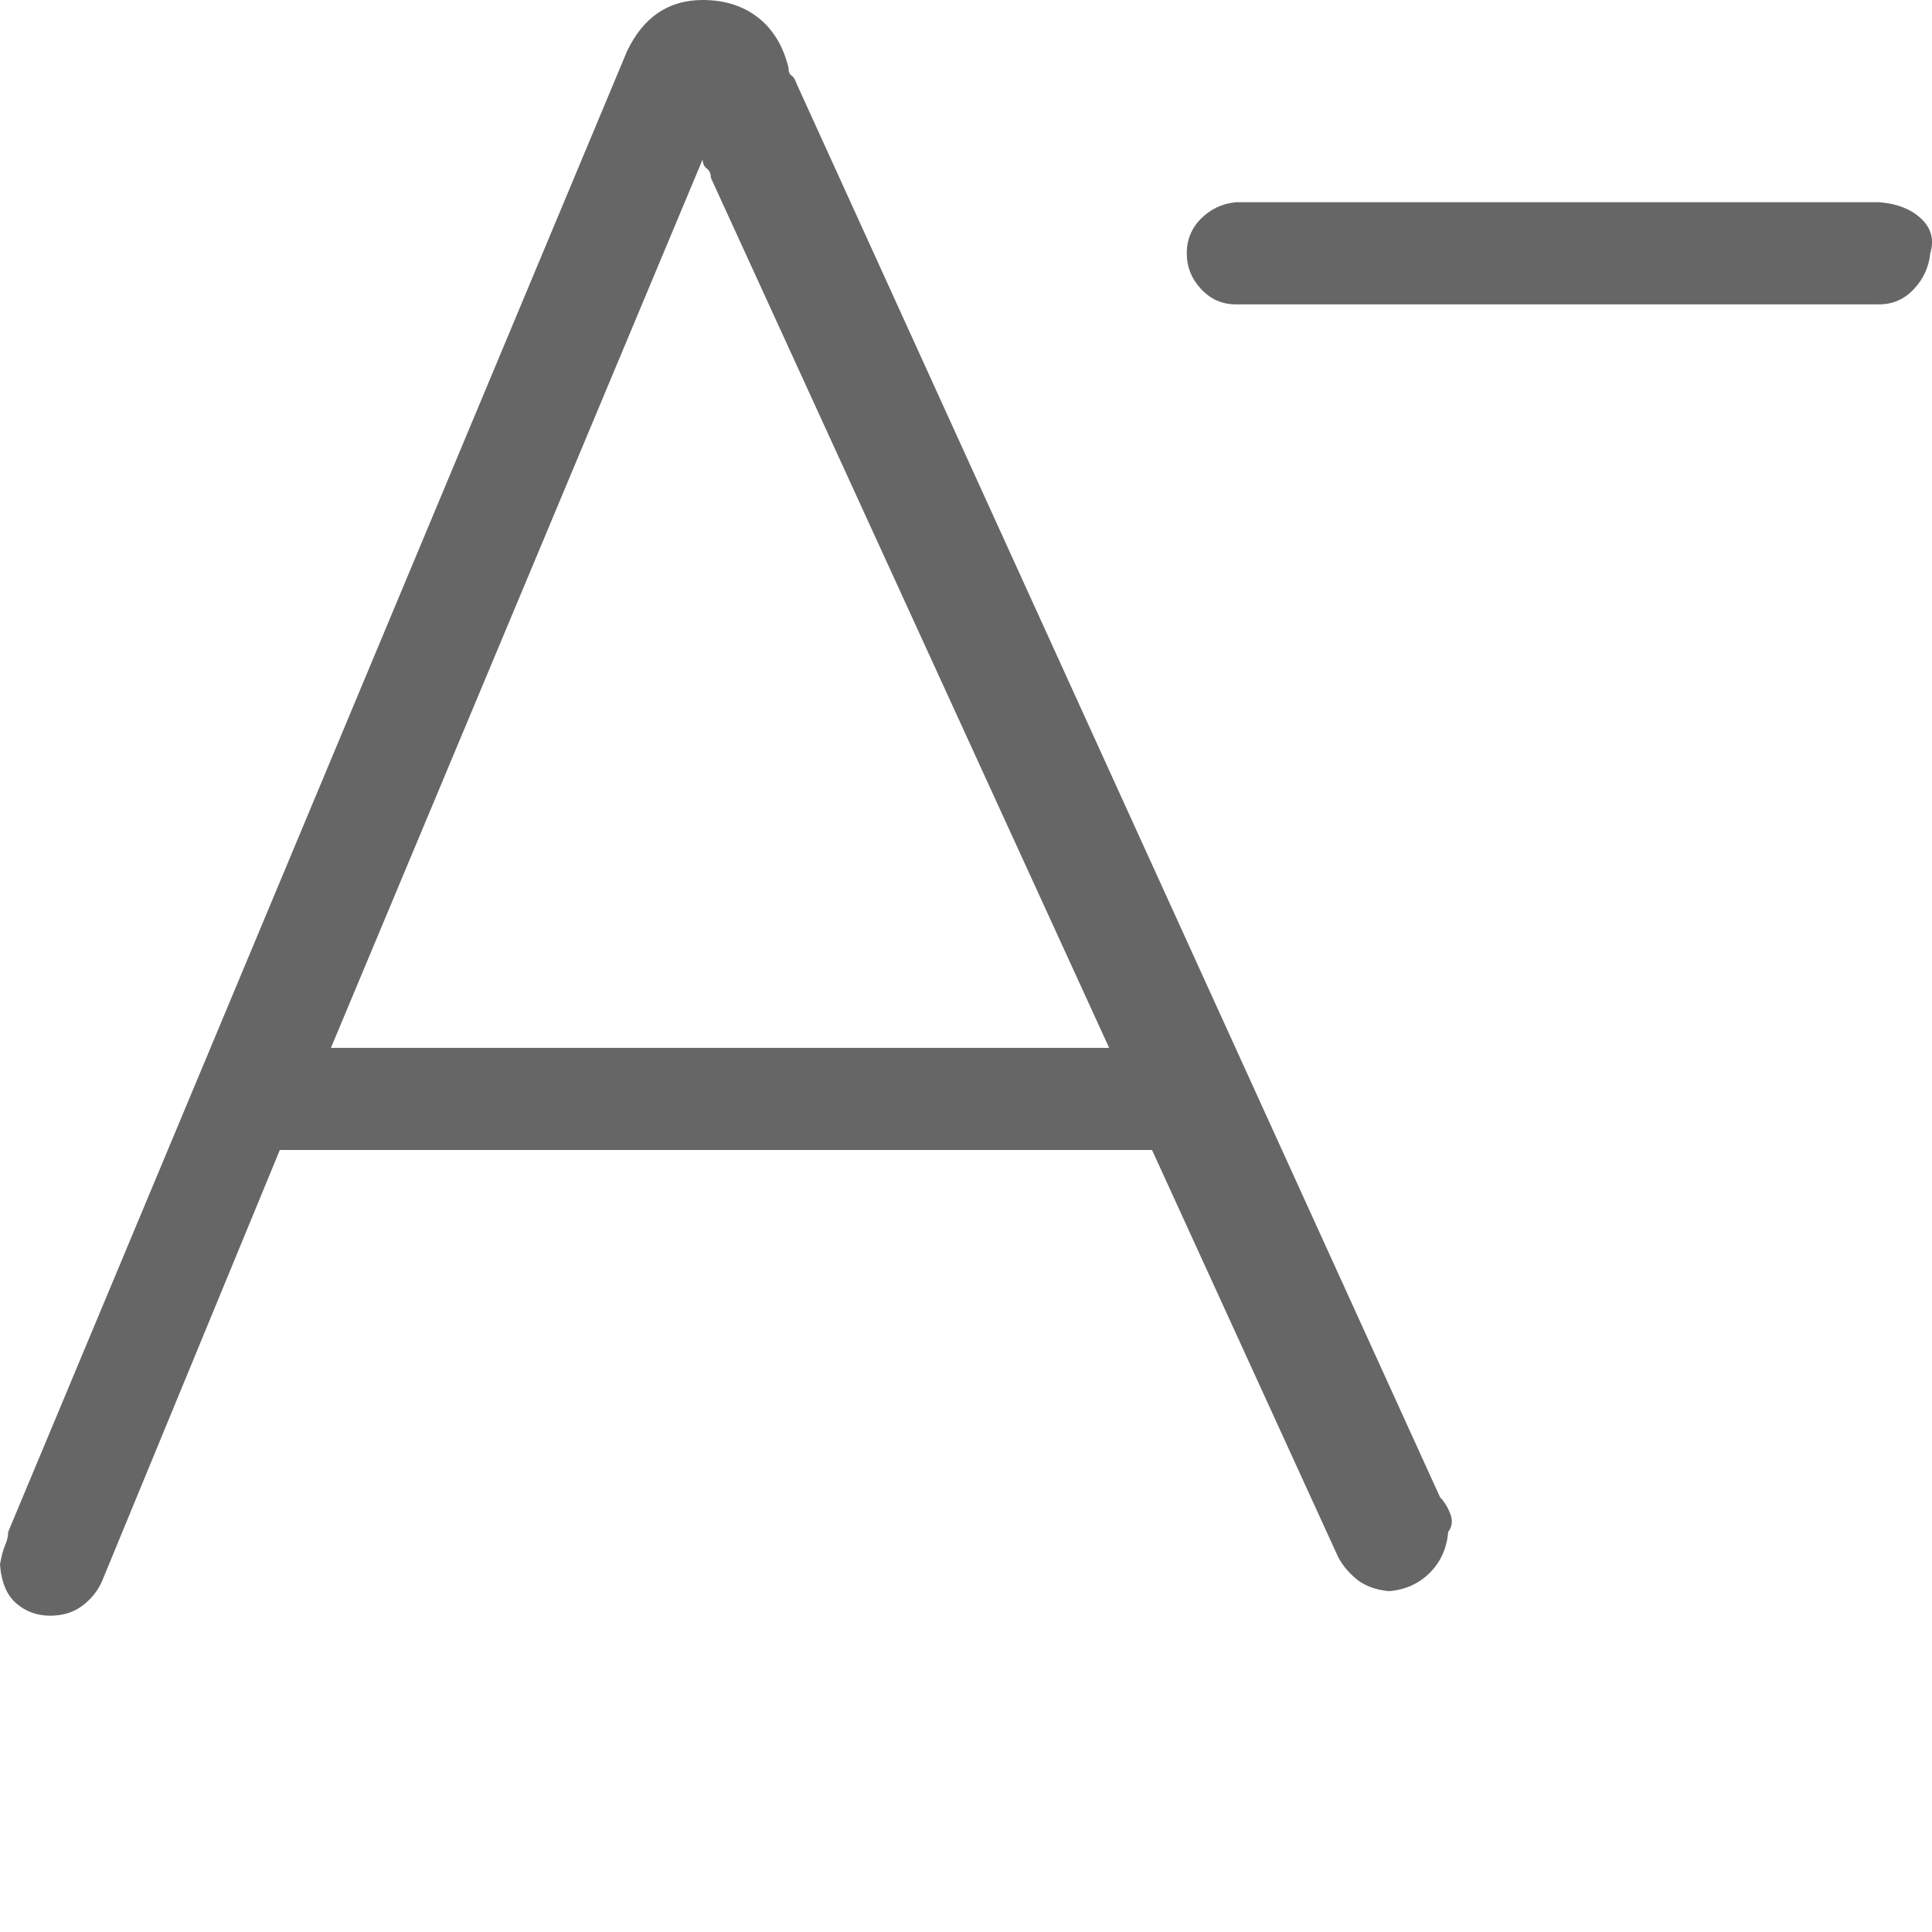
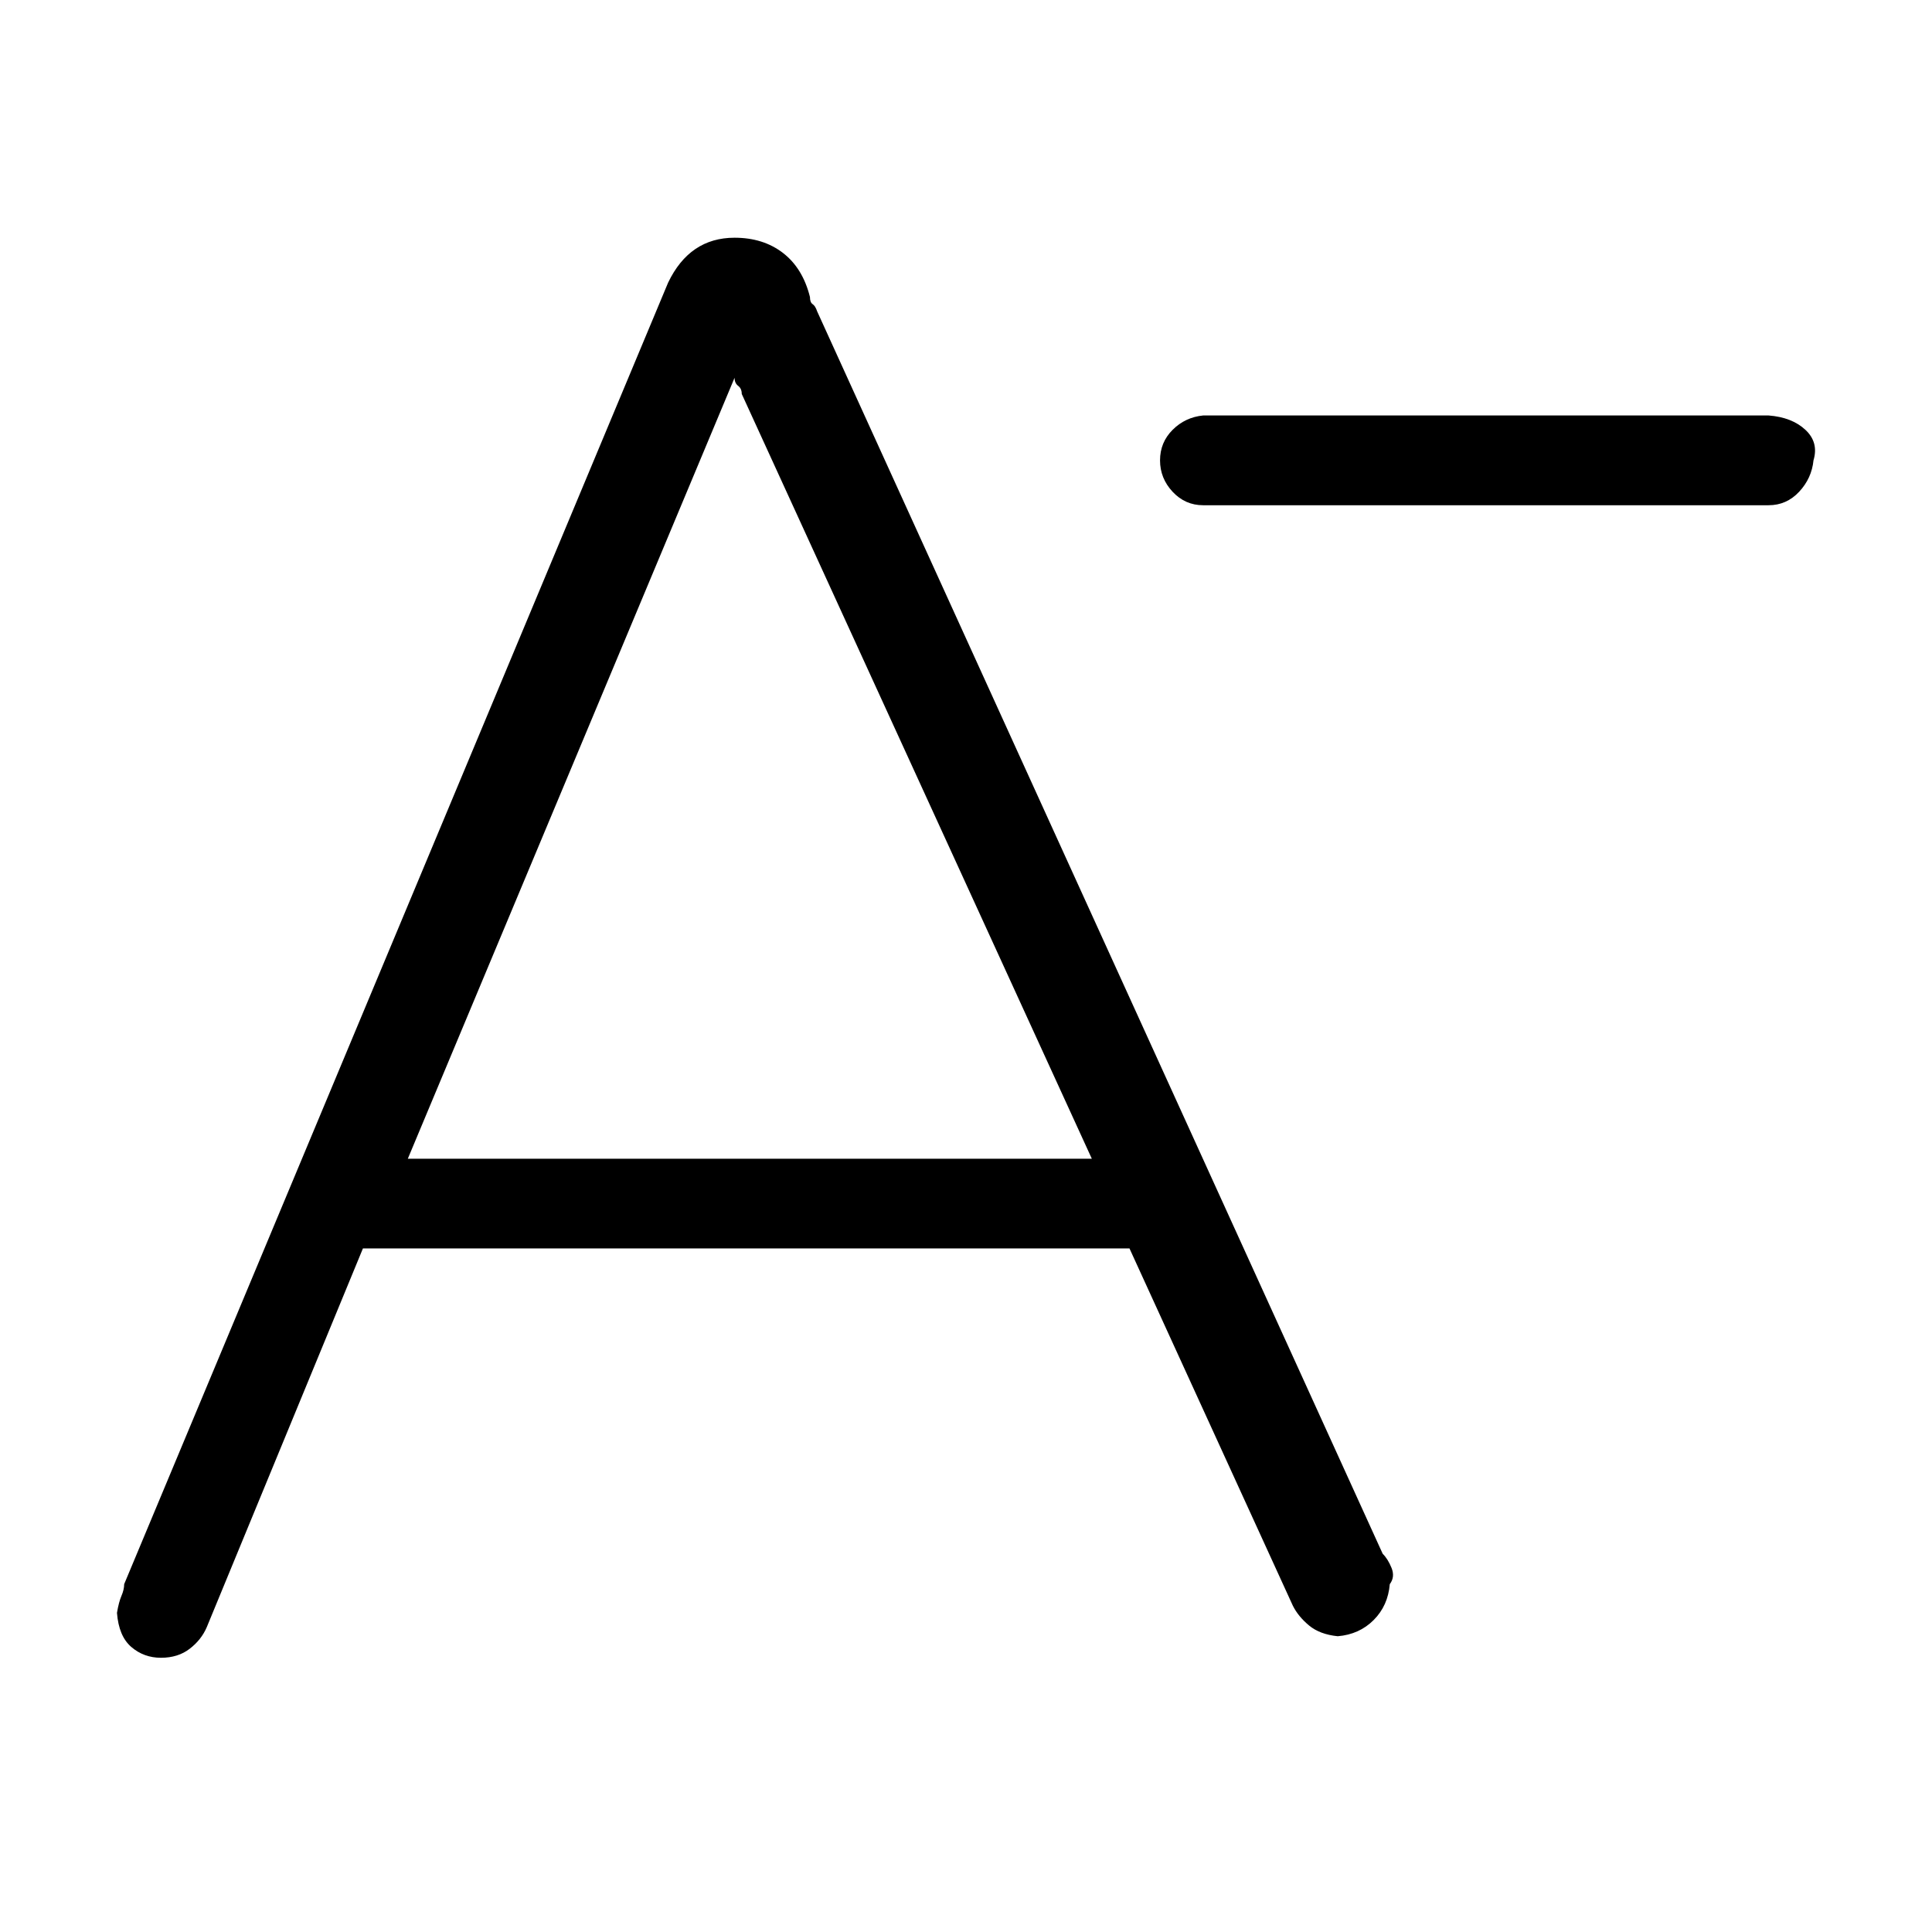
- <svg xmlns="http://www.w3.org/2000/svg" t="1759208599509" class="icon" viewBox="0 0 1024 1024" version="1.1" p-id="6593" width="32" height="32">
-   <path d="M996.02 107.189H654.994q-10.82 1.08-18.4 8.66-7.58 7.58-7.58 18.41 0 10.82 7.58 18.94 7.58 8.12 18.4 8.12h341.027q10.82 0 18.4-8.12 7.58-8.12 8.66-18.95 3.25-10.82-4.87-18.4-8.12-7.58-22.19-8.66zM763.253 793.562L422.236 44.4q-1.08-3.25-2.71-4.34-1.63-1.09-1.63-4.33-4.33-17.33-16.24-26.53-11.91-9.2-29.23-9.2-27.07 0-40.06 27.07L4.34 811.952q0 3.25-1.63 7.04t-2.71 10.28q1.08 14.08 8.66 20.58 7.58 6.5 17.86 6.5 10.29 0 17.32-5.42 7.04-5.41 10.29-12.99l94.189-228.428h462.275l98.509 215.438q3.25 6.5 9.75 11.91t17.32 6.5q12.99-1.08 21.65-9.75 8.66-8.66 9.74-21.65 3.25-4.33 1.08-9.74-2.16-5.41-5.41-8.66zM175.398 555.385L372.436 84.449q0 3.25 2.17 4.88 2.16 1.63 2.16 4.88l211.108 461.185H175.398z" fill="#666666" p-id="6594" />
+ <svg xmlns="http://www.w3.org/2000/svg" t="1759224266479" class="icon" viewBox="0 0 1024 1024" version="1.1" p-id="1154" width="32" height="32">
+   <path d="M937.408 220.209H637.678q-9.51 0.949-16.172 7.611-6.662 6.662-6.662 16.181 0 9.51 6.662 16.646 6.662 7.137 16.172 7.137h299.73q9.51 0 16.172-7.137 6.662-7.137 7.611-16.655 2.856-9.51-4.28-16.172-7.137-6.662-19.503-7.611zM732.827 823.467L433.106 165.023q-0.949-2.856-2.382-3.814-1.433-0.958-1.433-3.806-3.806-15.231-14.273-23.317-10.468-8.086-25.69-8.086-23.792 0-35.209 23.792L65.814 839.63q0 2.856-1.433 6.187t-2.382 9.035q0.949 12.375 7.611 18.088 6.662 5.713 15.697 5.713 9.044 0 15.223-4.764 6.187-4.755 9.044-11.417l82.783-200.767h406.297l86.58 189.35q2.856 5.713 8.569 10.468t15.223 5.713q11.417-0.949 19.028-8.569 7.611-7.611 8.56-19.028 2.856-3.806 0.949-8.56-1.898-4.755-4.755-7.611zM216.159 614.131L389.337 200.223q0 2.856 1.907 4.289 1.898 1.433 1.898 4.289l185.544 405.339H216.159z" p-id="1155" />
</svg>
